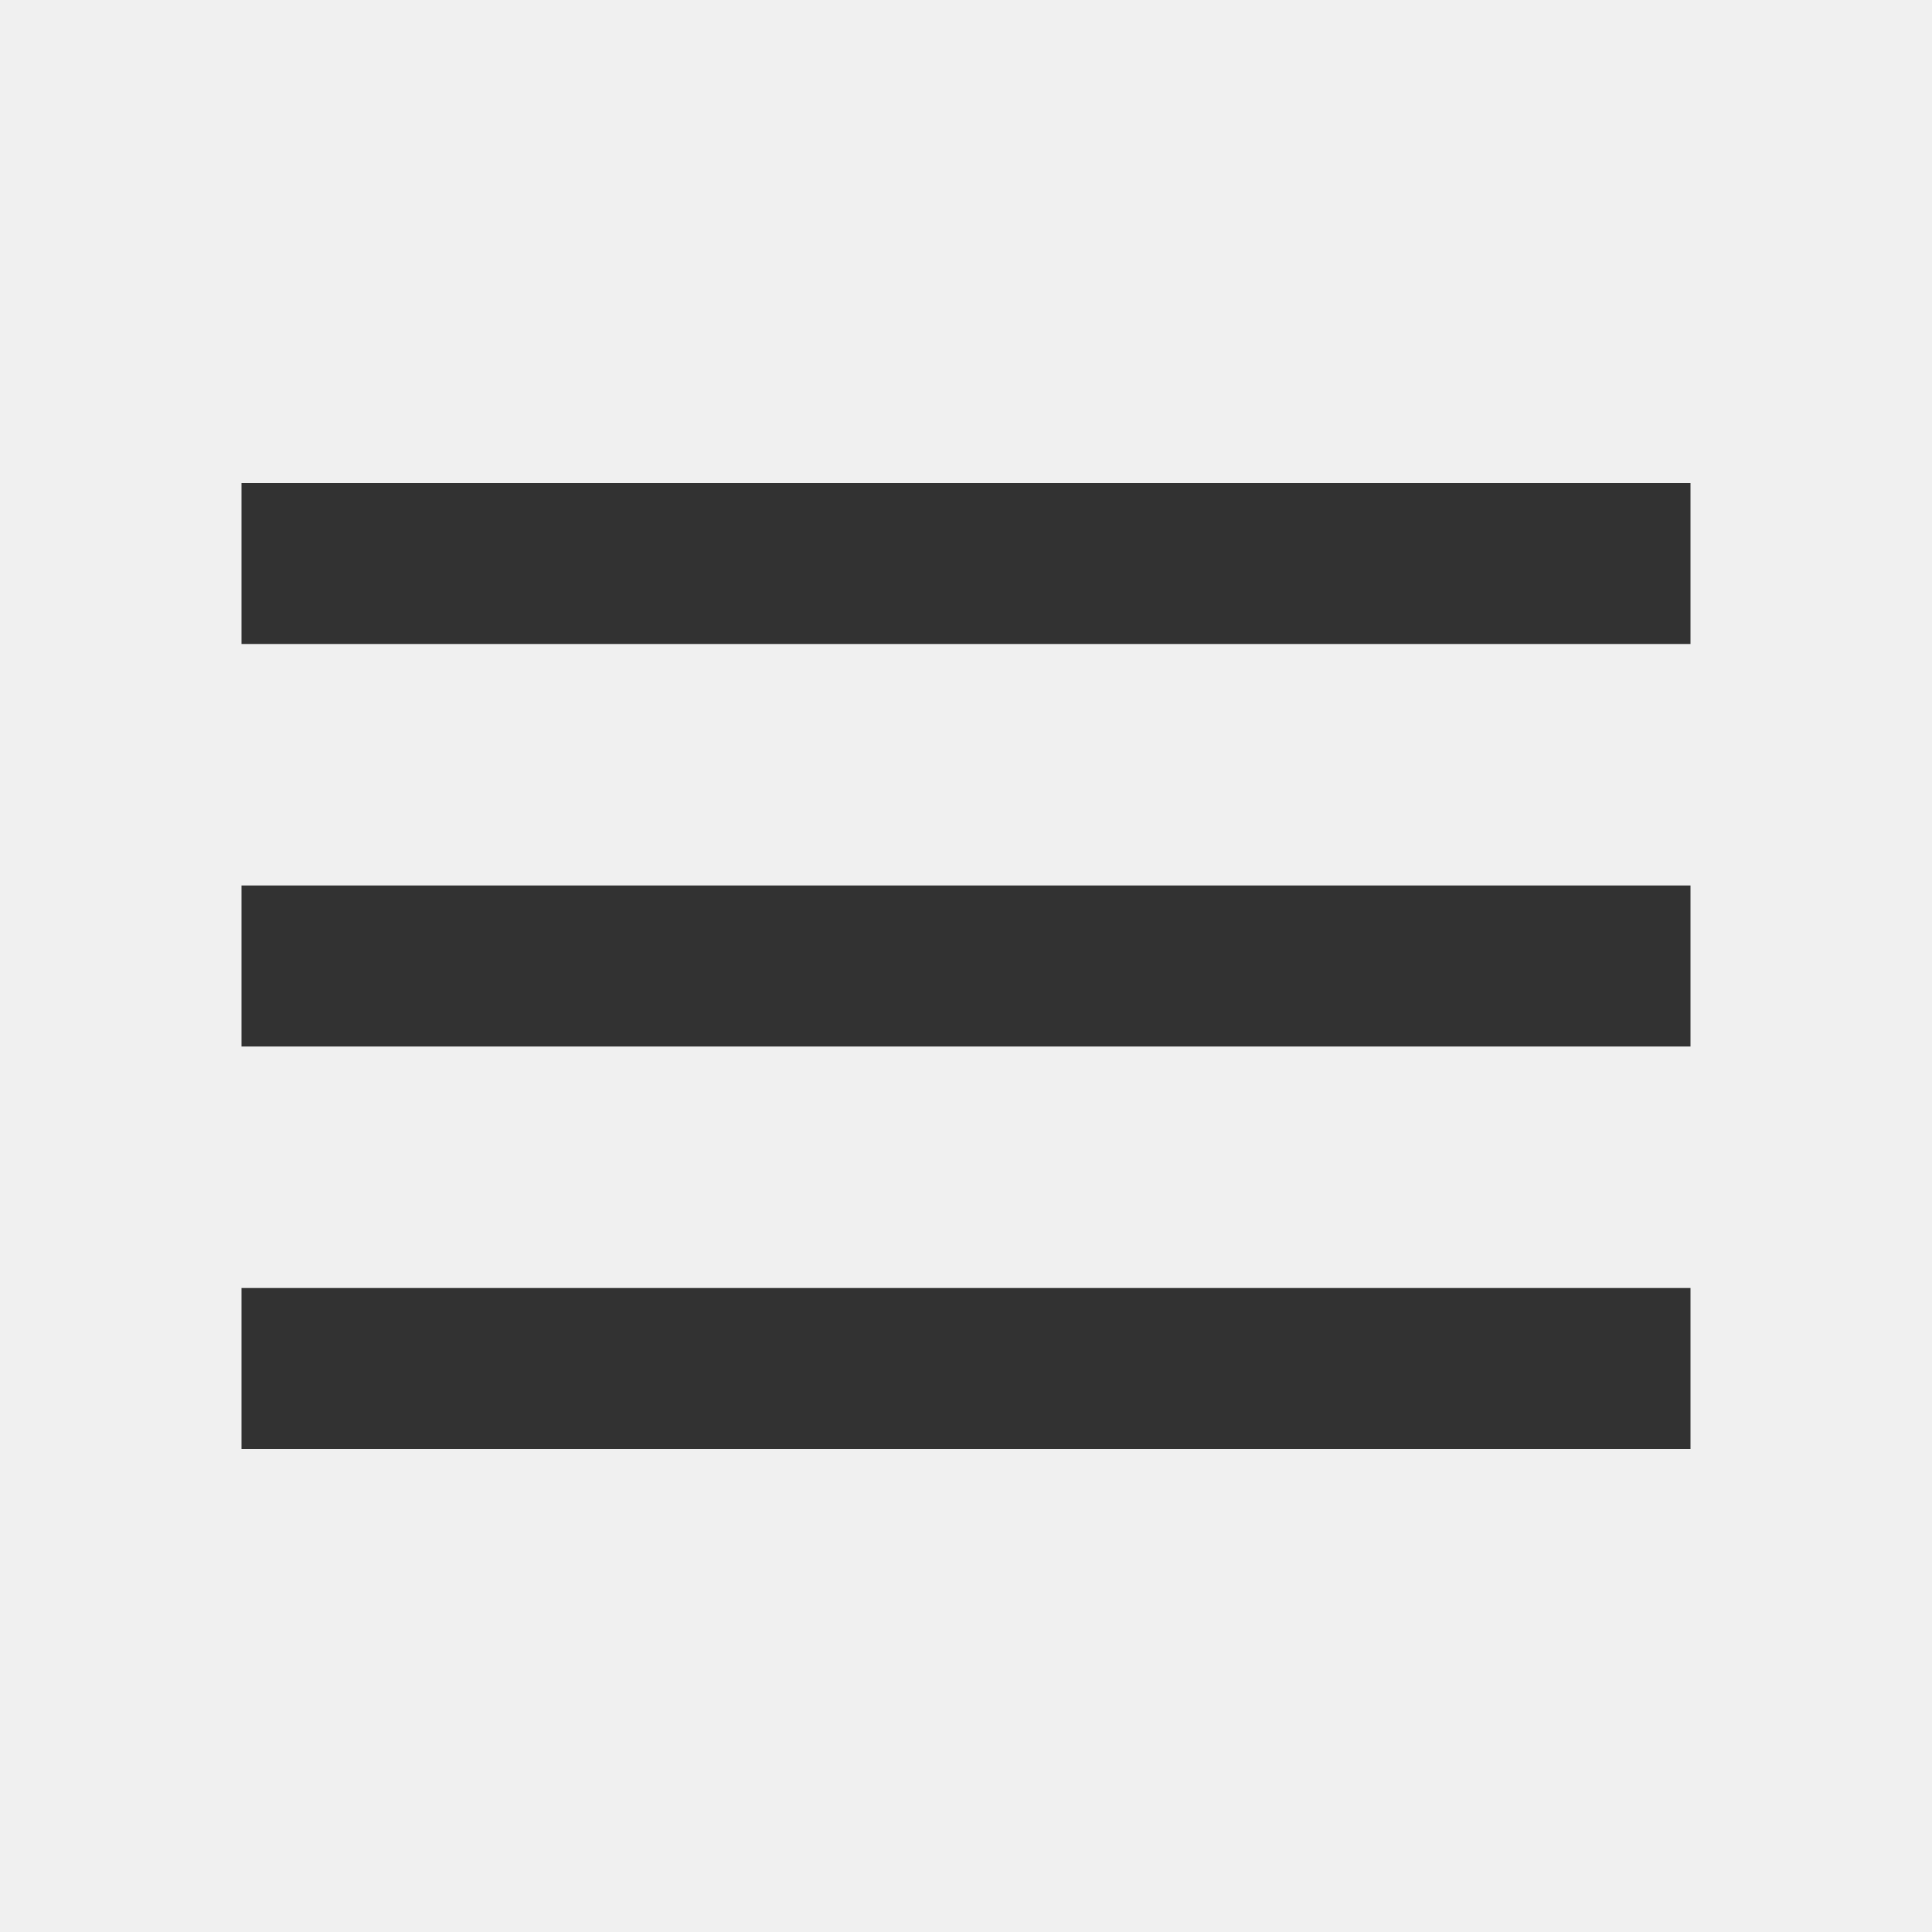
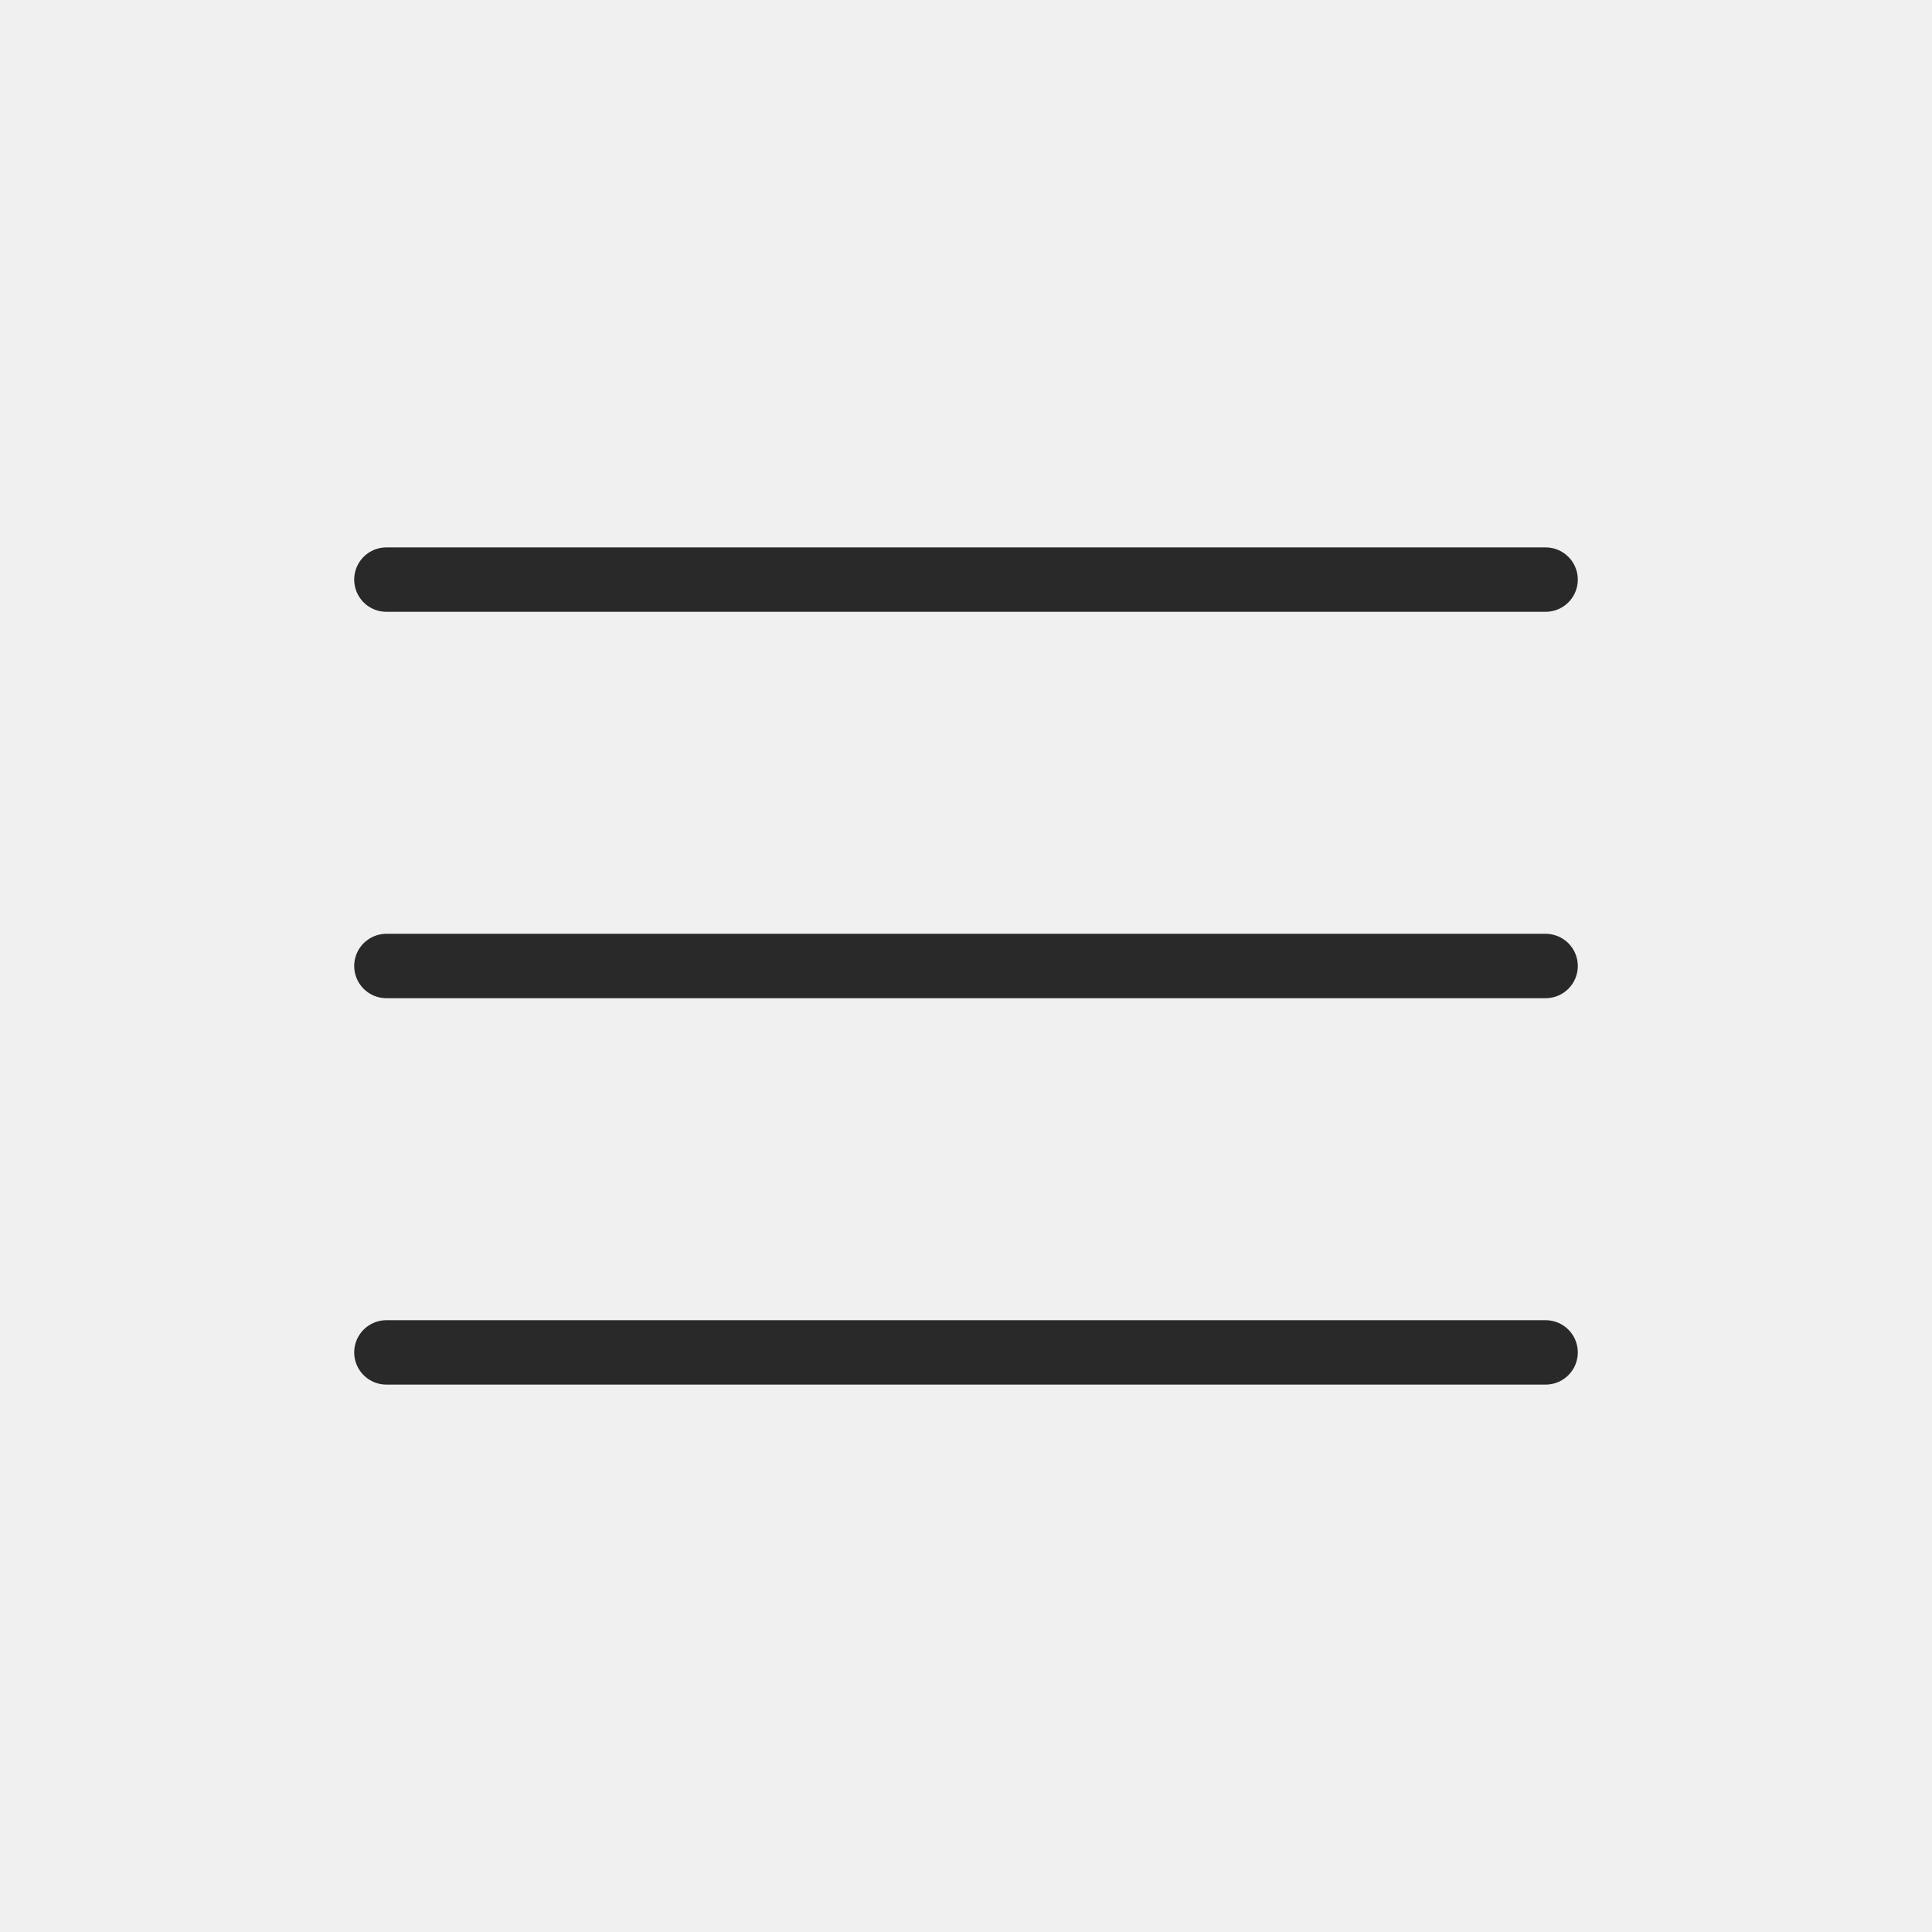
- <svg xmlns="http://www.w3.org/2000/svg" width="40" height="40" viewBox="0 0 40 40" fill="none">
-   <g clip-path="url(#clip0_486_238)">
-     <path d="M5 30H35V26.667H5V30ZM5 21.667H35V18.333H5V21.667ZM5 10V13.333H35V10H5Z" fill="#323232" />
-   </g>
-   <defs>
-     <clipPath id="clip0_486_238">
-       <rect width="40" height="40" fill="white" />
-     </clipPath>
-   </defs>
+ <svg xmlns="http://www.w3.org/2000/svg" width="30" height="30" viewBox="0 0 30 30" fill="none">
+   <path d="M6 9H24M6 15H24M6 21H24" stroke="#292929" stroke-linecap="round" stroke-linejoin="round" />
</svg>
